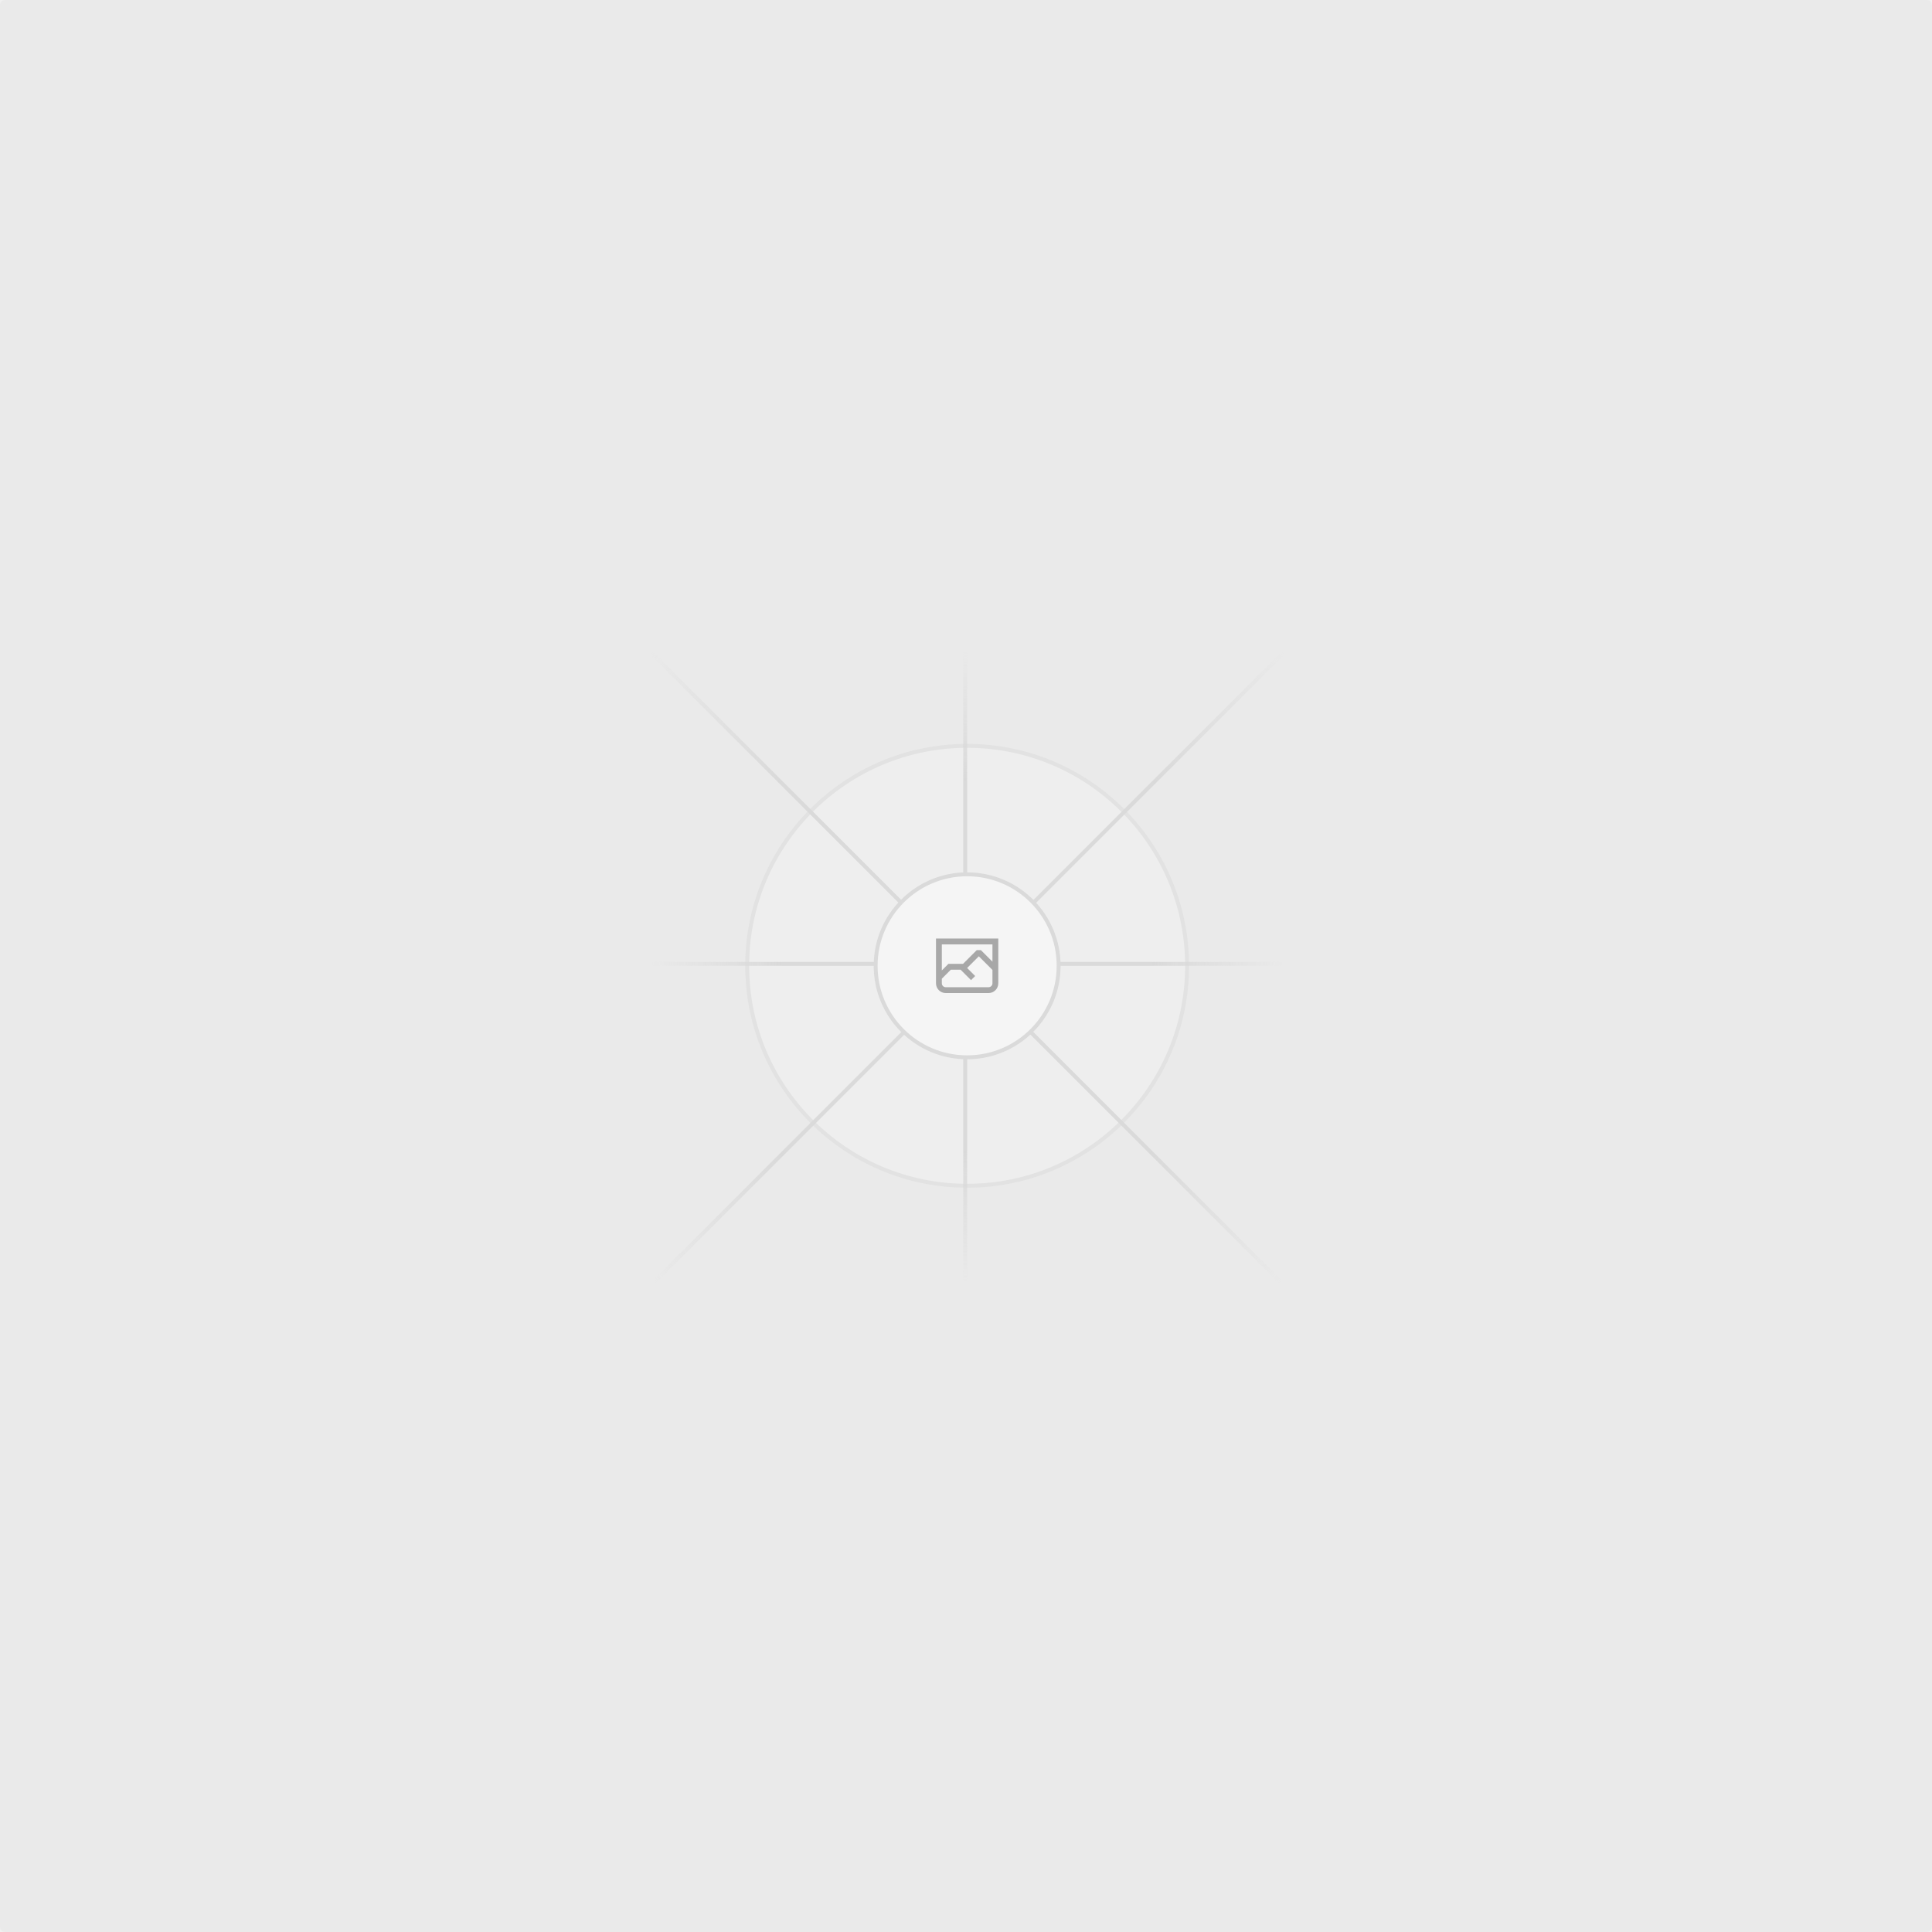
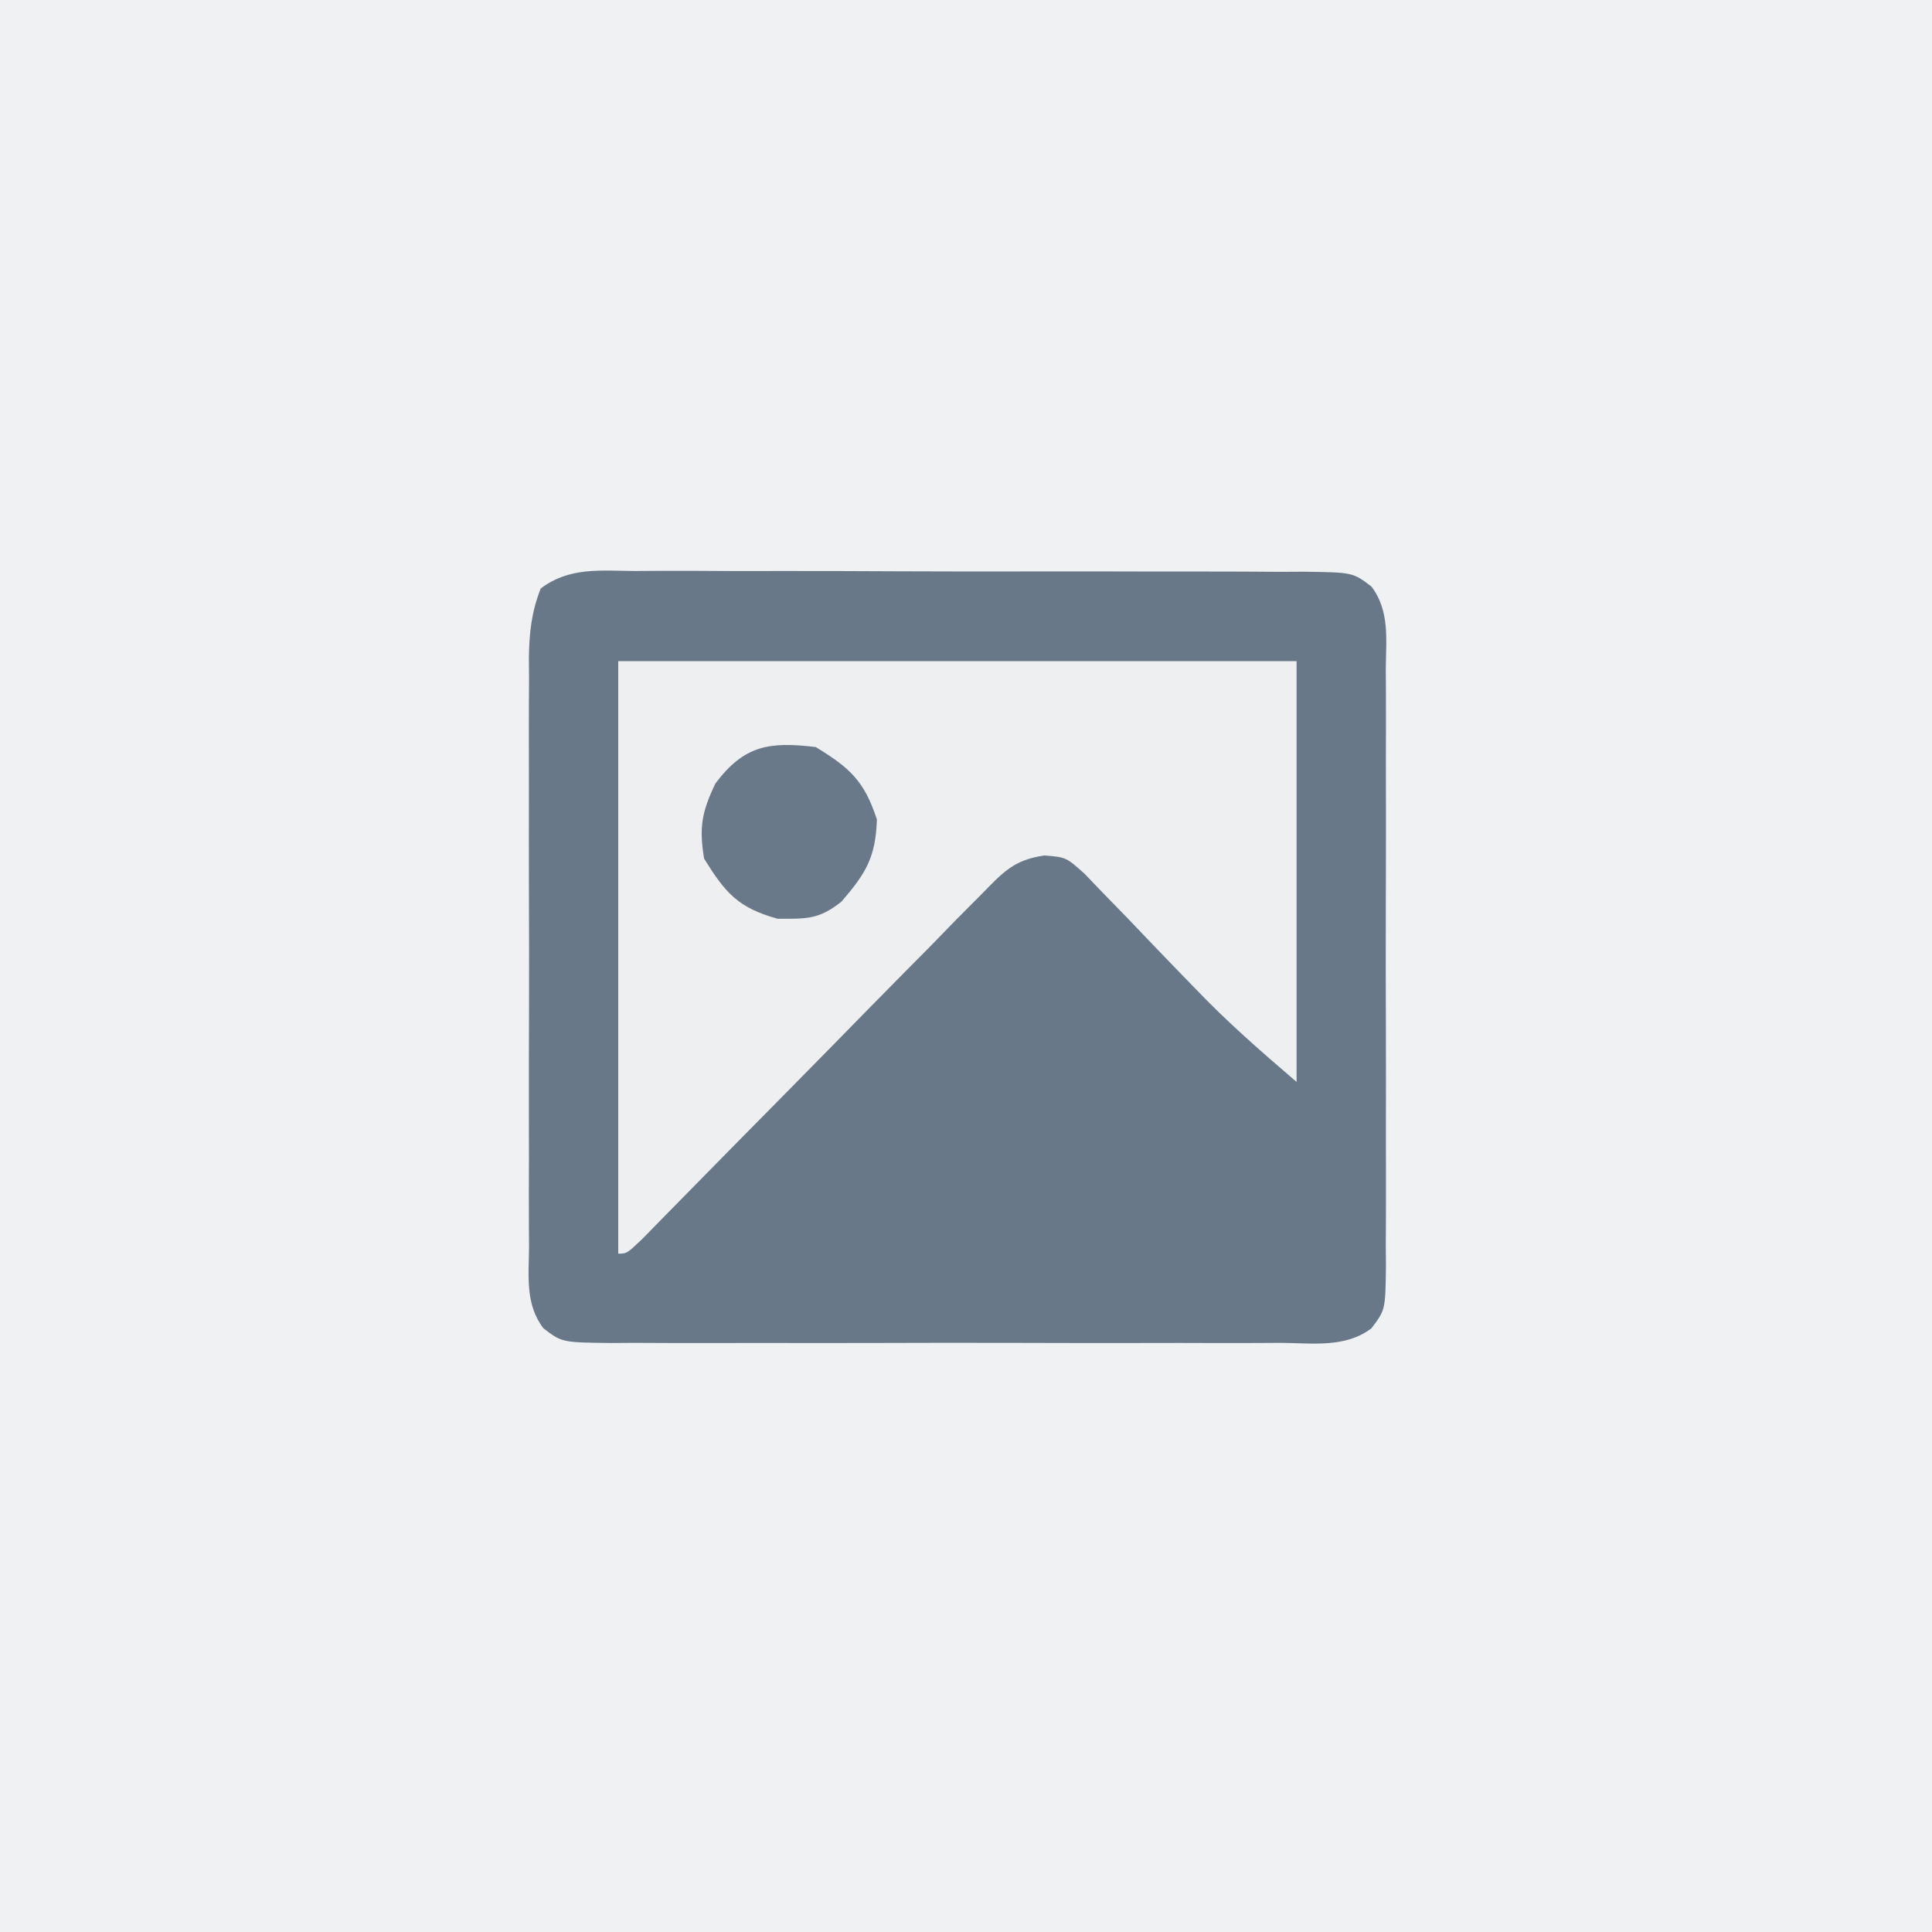
- <svg xmlns="http://www.w3.org/2000/svg" width="1200" height="1200" fill="none">
-   <rect width="1200" height="1200" fill="#EAEAEA" rx="3" />
-   <g opacity=".5">
-     <g opacity=".5">
-       <path fill="#FAFAFA" d="M600.709 736.5c-75.454 0-136.621-61.167-136.621-136.62 0-75.454 61.167-136.621 136.621-136.621 75.453 0 136.62 61.167 136.62 136.621 0 75.453-61.167 136.62-136.62 136.62Z" />
-       <path stroke="#C9C9C9" stroke-width="2.418" d="M600.709 736.5c-75.454 0-136.621-61.167-136.621-136.62 0-75.454 61.167-136.621 136.621-136.621 75.453 0 136.62 61.167 136.62 136.621 0 75.453-61.167 136.62-136.62 136.62Z" />
-     </g>
-     <path stroke="url(#a)" stroke-width="2.418" d="M0-1.209h553.581" transform="scale(1 -1) rotate(45 1163.11 91.165)" />
-     <path stroke="url(#b)" stroke-width="2.418" d="M404.846 598.671h391.726" />
-     <path stroke="url(#c)" stroke-width="2.418" d="M599.5 795.742V404.017" />
-     <path stroke="url(#d)" stroke-width="2.418" d="m795.717 796.597-391.441-391.44" />
-     <path fill="#fff" d="M600.709 656.704c-31.384 0-56.825-25.441-56.825-56.824 0-31.384 25.441-56.825 56.825-56.825 31.383 0 56.824 25.441 56.824 56.825 0 31.383-25.441 56.824-56.824 56.824Z" />
-     <g clip-path="url(#e)">
-       <path fill="#666" fill-rule="evenodd" d="M616.426 586.58h-31.434v16.176l3.553-3.554.531-.531h9.068l.074-.074 8.463-8.463h2.565l7.18 7.181V586.58Zm-15.715 14.654 3.698 3.699 1.283 1.282-2.565 2.565-1.282-1.283-5.2-5.199h-6.066l-5.514 5.514-.073.073v2.876a2.418 2.418 0 0 0 2.418 2.418h26.598a2.418 2.418 0 0 0 2.418-2.418v-8.317l-8.463-8.463-7.181 7.181-.071.072Zm-19.347 5.442v4.085a6.045 6.045 0 0 0 6.046 6.045h26.598a6.044 6.044 0 0 0 6.045-6.045v-7.108l1.356-1.355-1.282-1.283-.074-.073v-17.989h-38.689v23.43l-.146.146.146.147Z" clip-rule="evenodd" />
-     </g>
-     <path stroke="#C9C9C9" stroke-width="2.418" d="M600.709 656.704c-31.384 0-56.825-25.441-56.825-56.824 0-31.384 25.441-56.825 56.825-56.825 31.383 0 56.824 25.441 56.824 56.825 0 31.383-25.441 56.824-56.824 56.824Z" />
-   </g>
-   <defs>
-     <linearGradient id="a" x1="554.061" x2="-.48" y1=".083" y2=".087" gradientUnits="userSpaceOnUse">
-       <stop stop-color="#C9C9C9" stop-opacity="0" />
-       <stop offset=".208" stop-color="#C9C9C9" />
-       <stop offset=".792" stop-color="#C9C9C9" />
-       <stop offset="1" stop-color="#C9C9C9" stop-opacity="0" />
-     </linearGradient>
-     <linearGradient id="b" x1="796.912" x2="404.507" y1="599.963" y2="599.965" gradientUnits="userSpaceOnUse">
-       <stop stop-color="#C9C9C9" stop-opacity="0" />
-       <stop offset=".208" stop-color="#C9C9C9" />
-       <stop offset=".792" stop-color="#C9C9C9" />
-       <stop offset="1" stop-color="#C9C9C9" stop-opacity="0" />
-     </linearGradient>
-     <linearGradient id="c" x1="600.792" x2="600.794" y1="403.677" y2="796.082" gradientUnits="userSpaceOnUse">
-       <stop stop-color="#C9C9C9" stop-opacity="0" />
-       <stop offset=".208" stop-color="#C9C9C9" />
-       <stop offset=".792" stop-color="#C9C9C9" />
-       <stop offset="1" stop-color="#C9C9C9" stop-opacity="0" />
-     </linearGradient>
-     <linearGradient id="d" x1="404.85" x2="796.972" y1="403.903" y2="796.02" gradientUnits="userSpaceOnUse">
-       <stop stop-color="#C9C9C9" stop-opacity="0" />
-       <stop offset=".208" stop-color="#C9C9C9" />
-       <stop offset=".792" stop-color="#C9C9C9" />
-       <stop offset="1" stop-color="#C9C9C9" stop-opacity="0" />
-     </linearGradient>
-     <clipPath id="e">
-       <path fill="#fff" d="M581.364 580.535h38.689v38.689h-38.689z" />
-     </clipPath>
-   </defs>
+ <svg xmlns="http://www.w3.org/2000/svg" version="1.1" width="225" height="225">
+   <path d="M0 0 C74.25 0 148.5 0 225 0 C225 74.25 225 148.5 225 225 C150.75 225 76.5 225 0 225 C0 150.75 0 76.5 0 0 Z " fill="#EFF1F3" transform="translate(0,0)" />
+   <path d="M0 0 C1.354 -0.008 1.354 -0.008 2.735 -0.016 C5.724 -0.029 8.712 -0.012 11.701 0.006 C13.775 0.005 15.848 0.004 17.922 0.001 C22.27 -0 26.617 0.012 30.965 0.035 C36.544 0.064 42.123 0.061 47.702 0.048 C51.984 0.041 56.267 0.049 60.549 0.061 C62.607 0.066 64.664 0.066 66.721 0.062 C69.594 0.059 72.467 0.076 75.34 0.098 C76.621 0.091 76.621 0.091 77.928 0.084 C83.717 0.157 83.717 0.157 85.888 1.808 C88.042 4.654 87.585 7.985 87.558 11.414 C87.563 12.219 87.569 13.024 87.574 13.854 C87.587 16.518 87.578 19.181 87.568 21.845 C87.57 23.695 87.573 25.544 87.577 27.394 C87.581 31.271 87.575 35.148 87.561 39.025 C87.544 43.998 87.554 48.972 87.572 53.945 C87.583 57.764 87.579 61.584 87.571 65.403 C87.569 67.237 87.572 69.071 87.579 70.905 C87.586 73.467 87.575 76.028 87.558 78.59 C87.564 79.35 87.57 80.111 87.577 80.894 C87.514 86.047 87.514 86.047 85.888 88.196 C82.846 90.508 79.015 89.916 75.34 89.89 C73.986 89.898 73.986 89.898 72.604 89.906 C69.616 89.919 66.627 89.91 63.639 89.9 C61.565 89.902 59.491 89.905 57.418 89.909 C53.07 89.913 48.722 89.907 44.375 89.893 C38.796 89.876 33.217 89.886 27.638 89.904 C23.355 89.914 19.073 89.911 14.791 89.903 C12.733 89.901 10.676 89.904 8.619 89.911 C5.746 89.918 2.873 89.907 0 89.89 C-0.854 89.896 -1.708 89.902 -2.588 89.908 C-8.378 89.846 -8.378 89.846 -10.548 88.193 C-12.687 85.371 -12.246 82.098 -12.218 78.697 C-12.224 77.903 -12.229 77.11 -12.234 76.292 C-12.247 73.665 -12.239 71.039 -12.229 68.412 C-12.231 66.587 -12.233 64.763 -12.237 62.938 C-12.242 59.112 -12.235 55.287 -12.221 51.461 C-12.204 46.557 -12.214 41.653 -12.232 36.749 C-12.243 32.981 -12.239 29.212 -12.232 25.443 C-12.23 23.635 -12.232 21.827 -12.239 20.019 C-12.247 17.491 -12.235 14.964 -12.218 12.436 C-12.224 11.688 -12.23 10.94 -12.237 10.17 C-12.201 7.23 -11.94 4.781 -10.858 2.037 C-7.567 -0.455 -3.961 -0.045 0 0 Z " fill="#697888" transform="translate(73.83008,66.49829)" />
+   <path d="M0 0 C26.07 0 52.14 0 79 0 C79 16.17 79 32.34 79 49 C74.753 45.36 70.923 42.028 67.117 38.039 C66.26 37.156 65.403 36.273 64.52 35.363 C62.741 33.522 60.97 31.673 59.207 29.816 C58.352 28.941 57.498 28.066 56.617 27.164 C55.85 26.364 55.083 25.565 54.292 24.741 C52.159 22.836 52.159 22.836 49.655 22.627 C46.017 23.138 44.786 24.617 42.226 27.223 C40.85 28.604 40.85 28.604 39.446 30.013 C38.458 31.03 37.471 32.046 36.484 33.062 C35.464 34.095 34.442 35.126 33.419 36.156 C30.732 38.868 28.06 41.594 25.391 44.324 C21.619 48.176 17.828 52.009 14.038 55.844 C12.02 57.886 10.007 59.934 7.998 61.987 C7.094 62.908 6.189 63.828 5.257 64.777 C4.057 66.003 4.057 66.003 2.833 67.254 C1 69 1 69 0 69 C0 46.23 0 23.46 0 0 Z " fill="#EDEFF1" transform="translate(72,77)" />
+   <path d="M0 0 C4.001 2.445 5.659 3.959 7.125 8.438 C6.97 12.854 5.86 14.677 3 18 C0.36 20.094 -1.012 20 -4.438 20 C-9.052 18.705 -10.489 17.033 -13 13 C-13.596 9.348 -13.278 7.582 -11.688 4.25 C-8.318 -0.243 -5.379 -0.638 0 0 Z " fill="#6A7989" transform="translate(95,87)" />
</svg>
